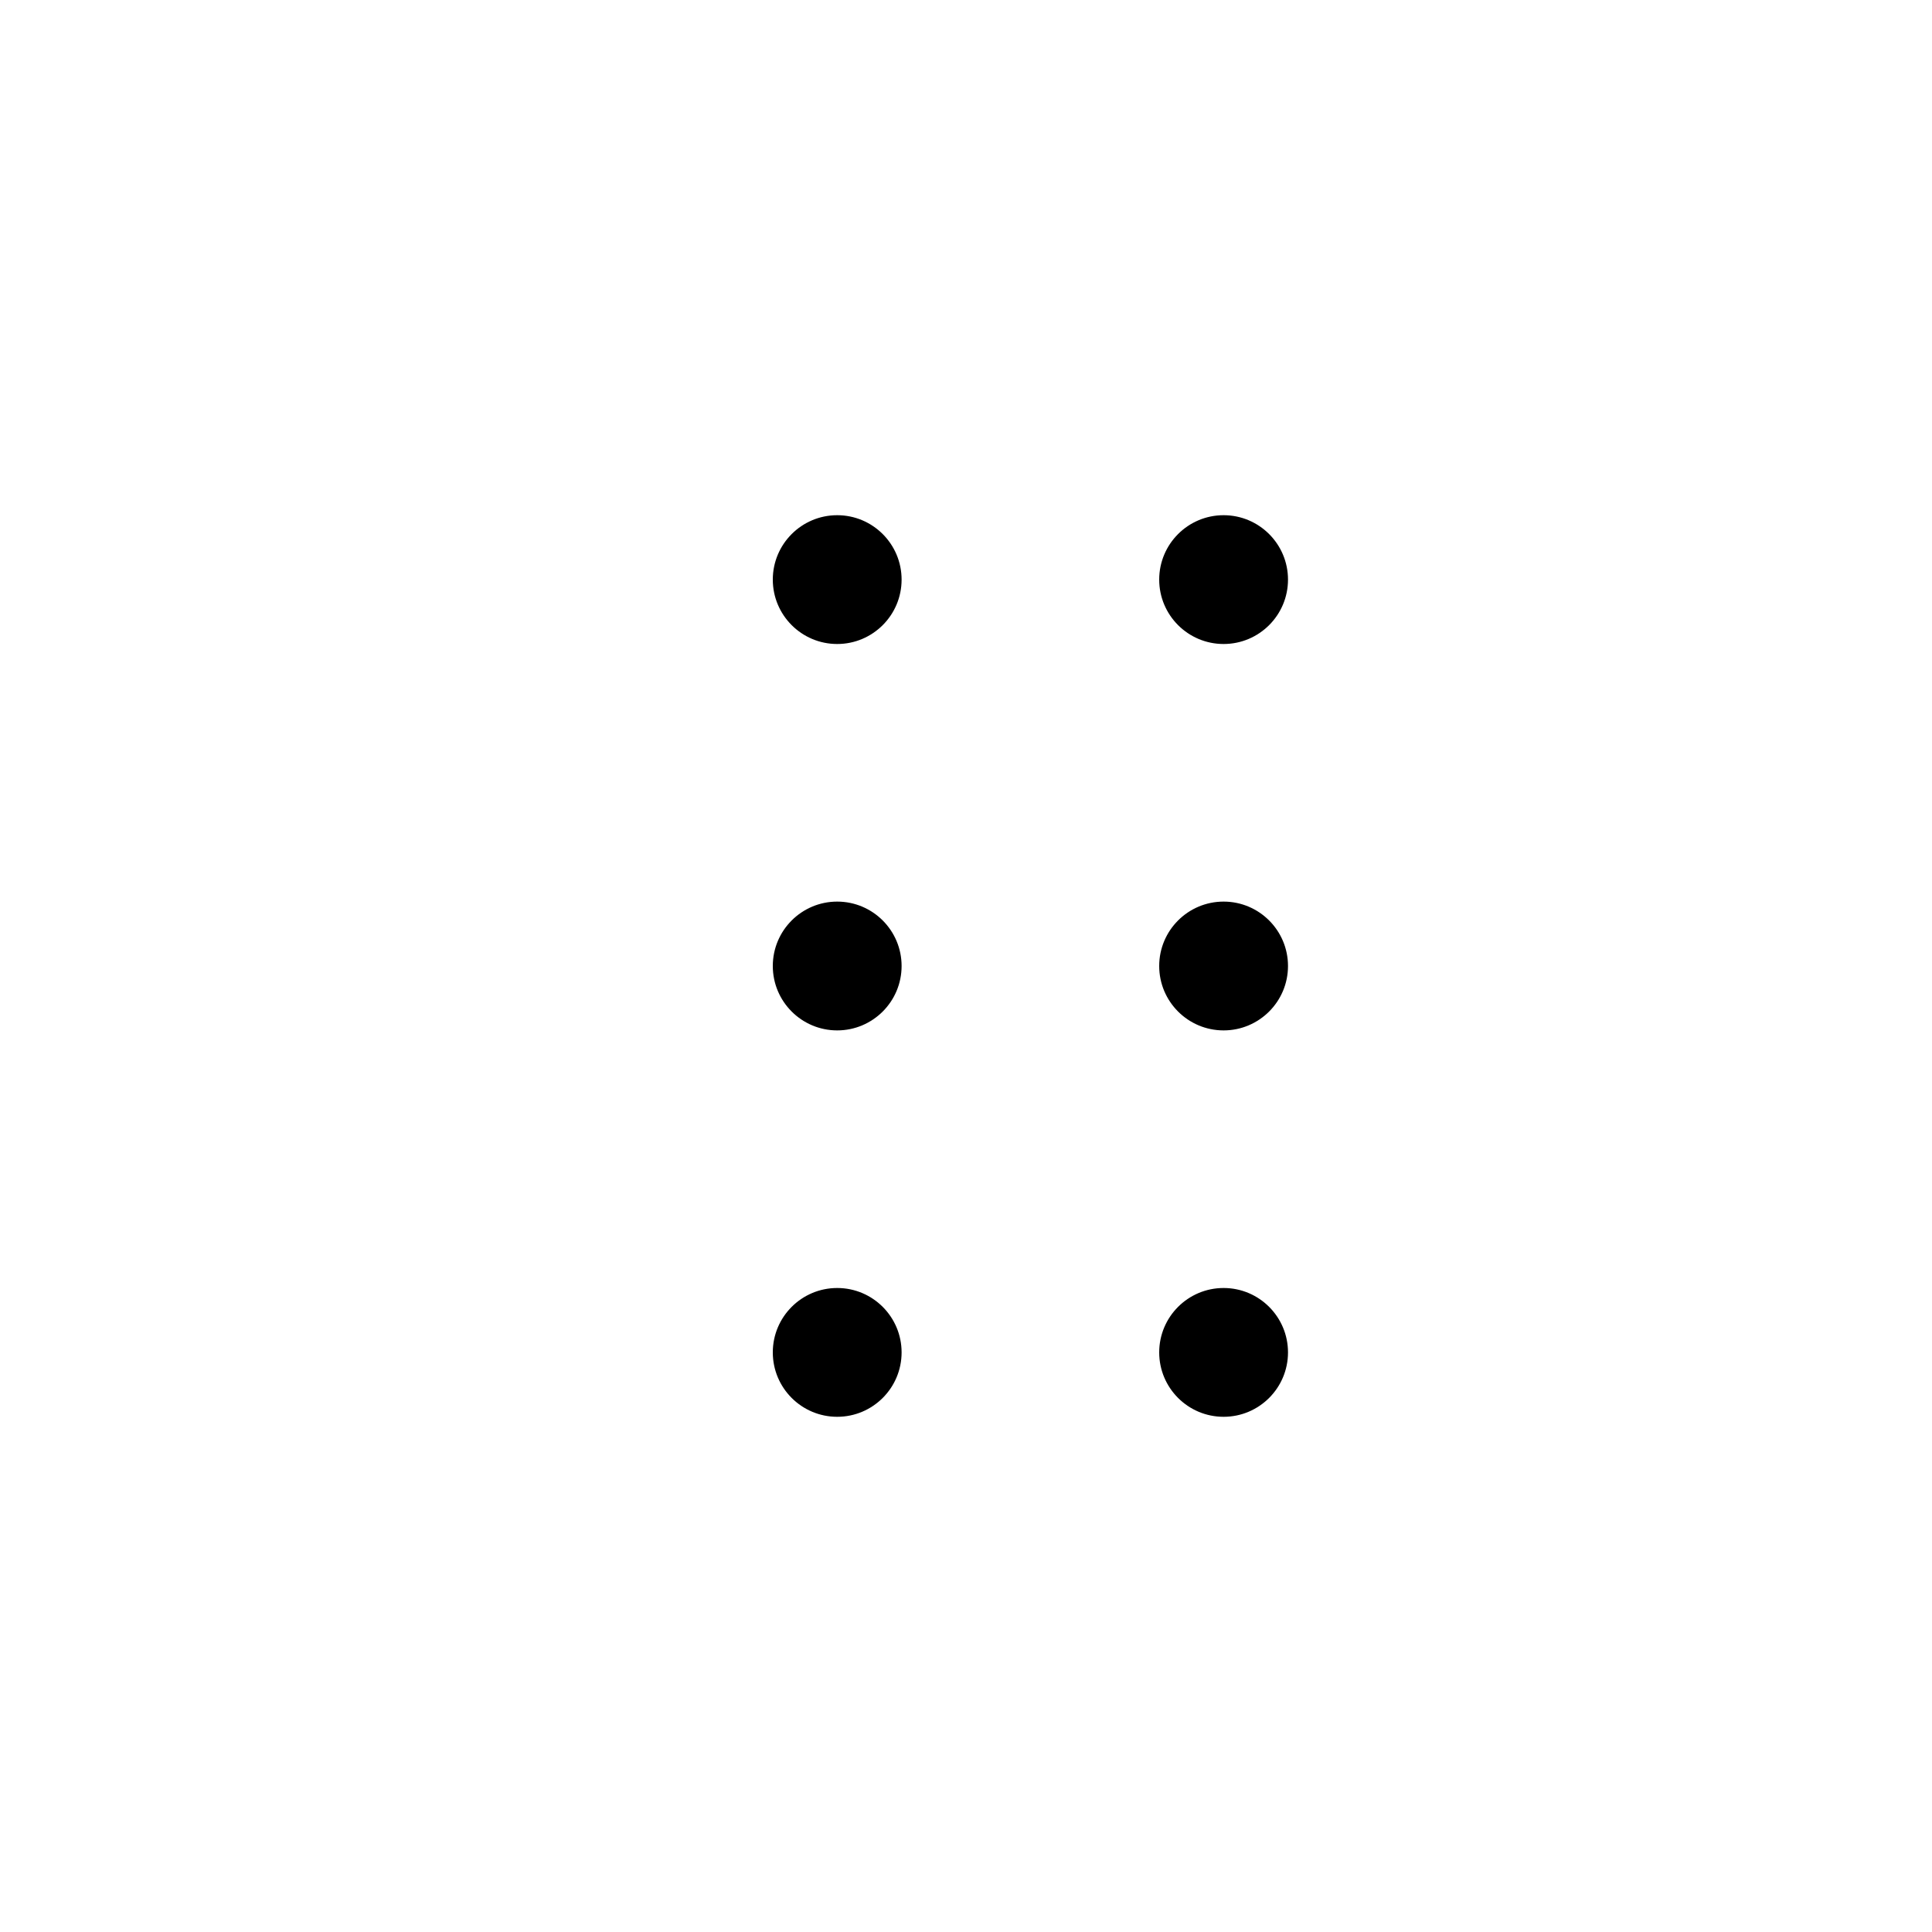
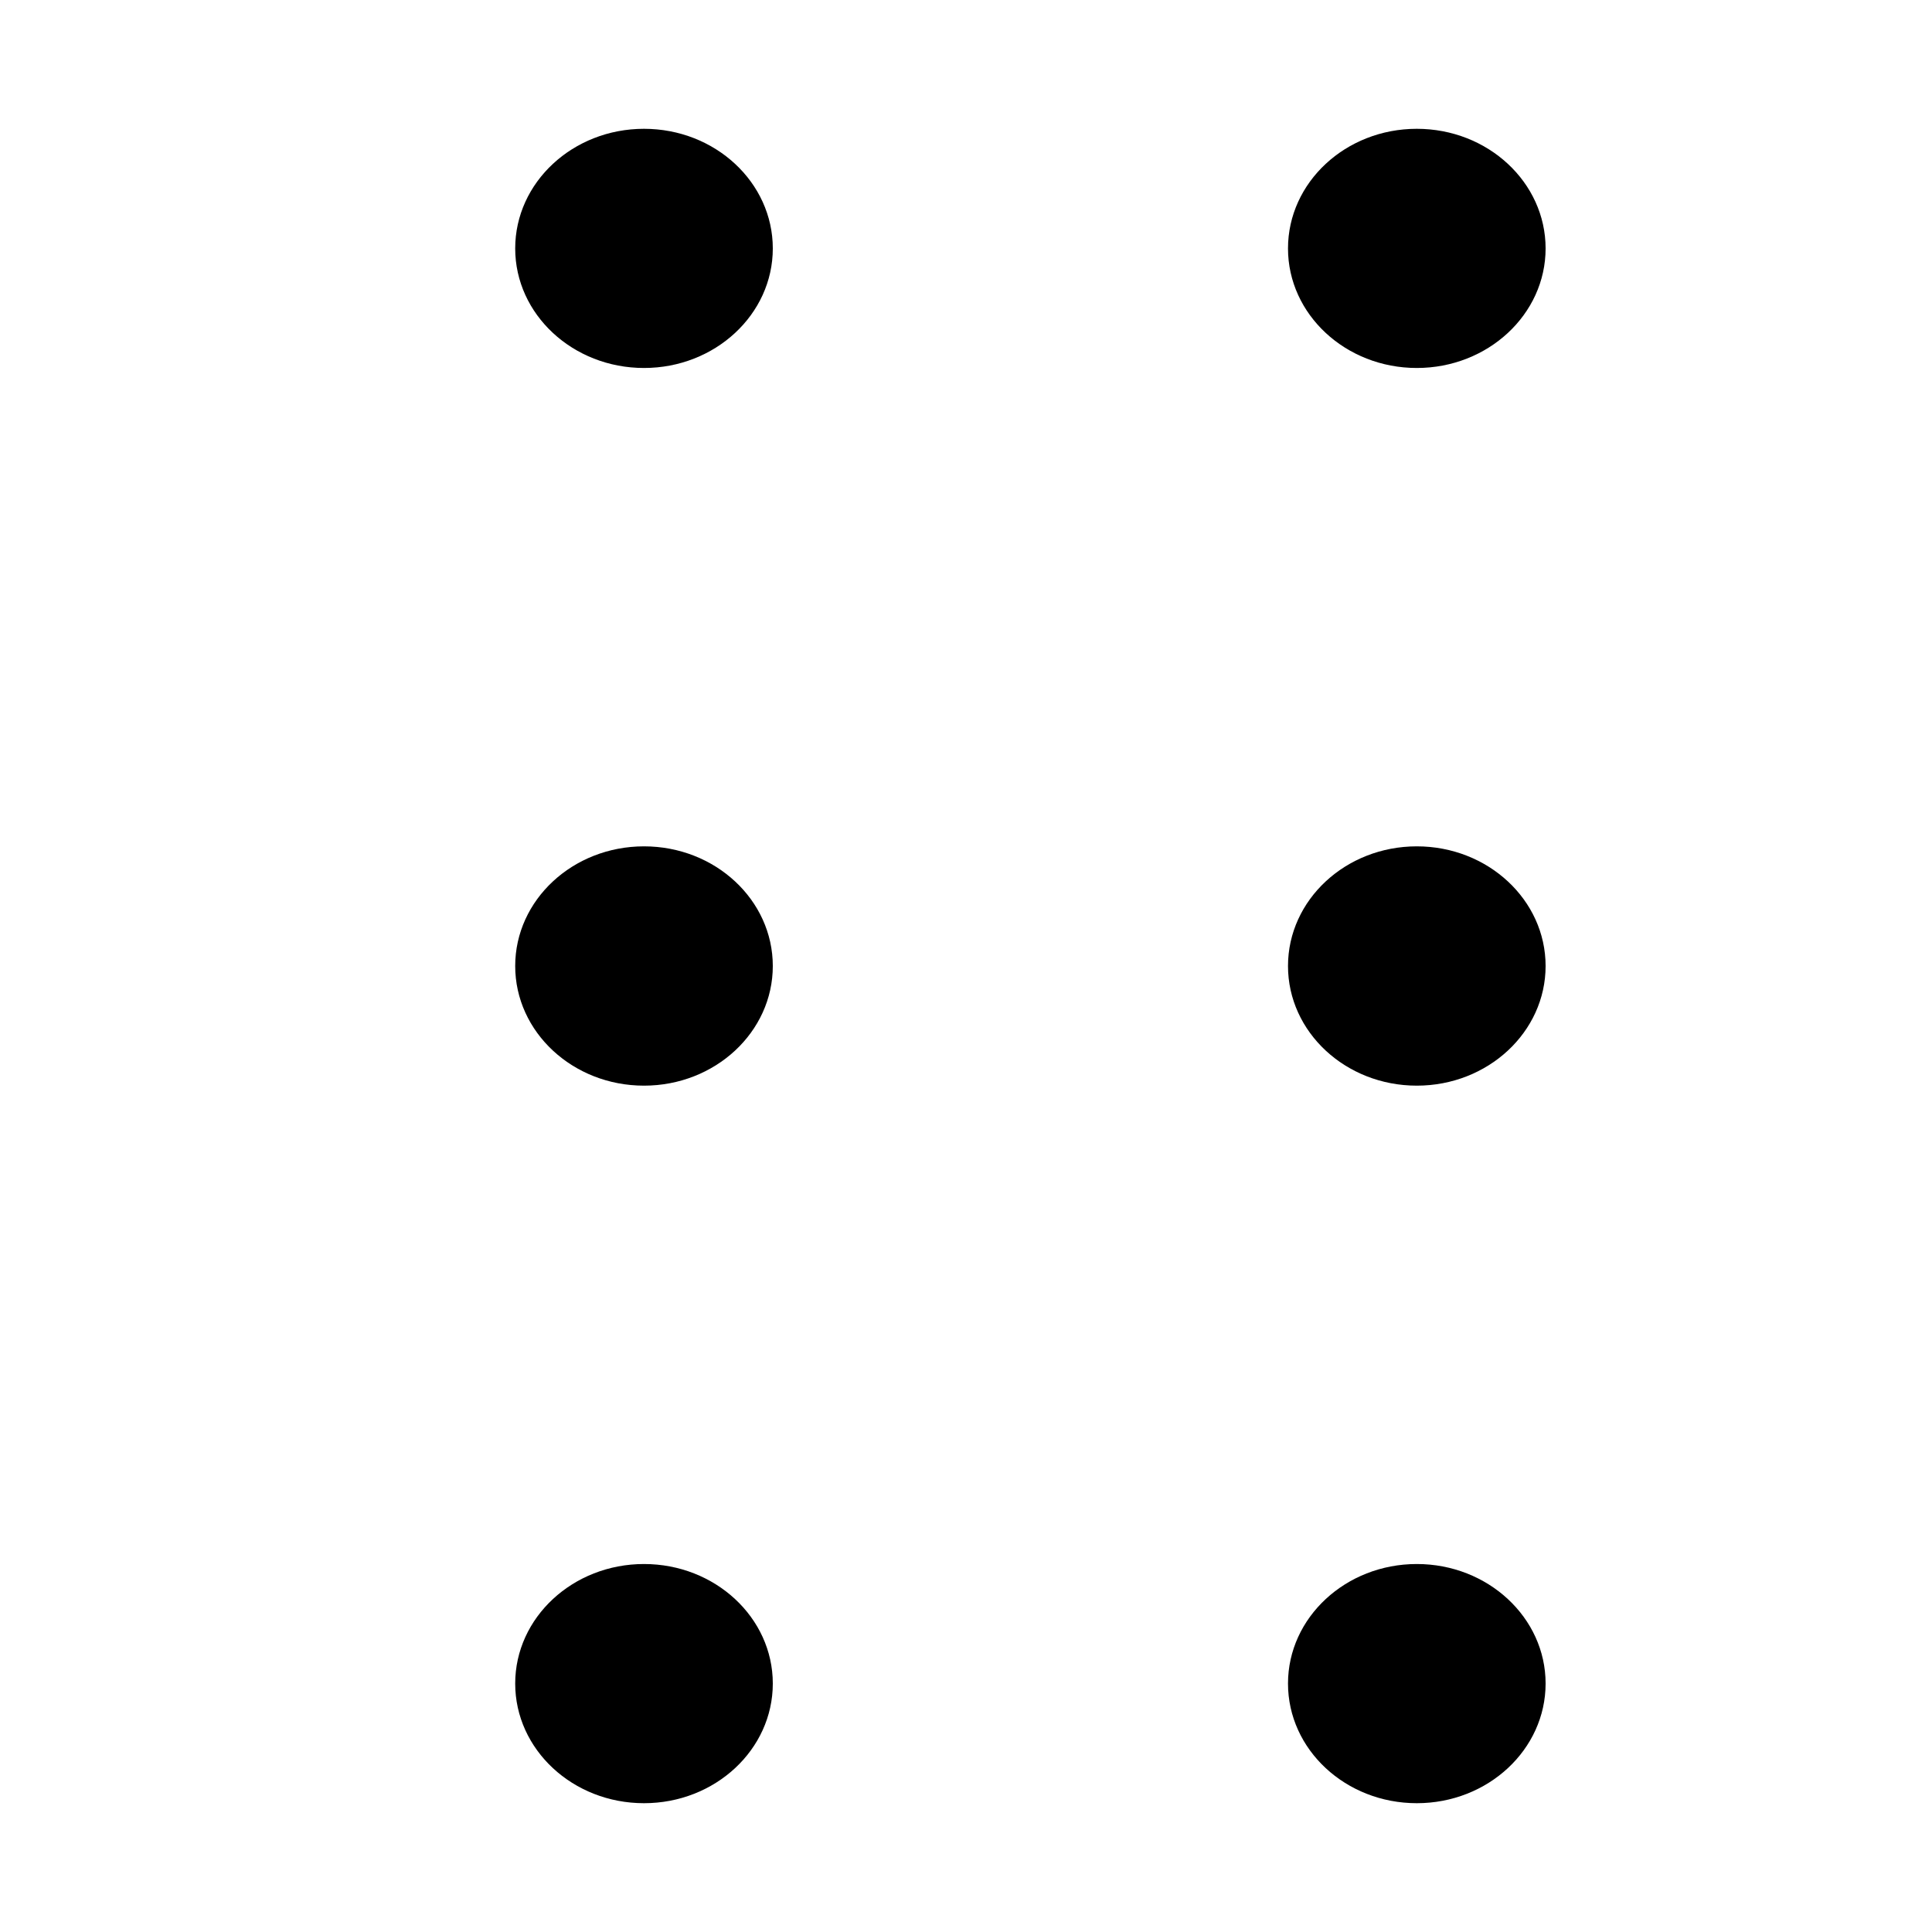
- <svg xmlns="http://www.w3.org/2000/svg" fill="none" height="15" viewBox="0 0 15 15" width="15">
-   <path clipRule="evenodd" d="m6.5 5c.276 0 .5-.224.5-.5s-.224-.5-.5-.5-.5.224-.5.5.224.5.5.5zm0 3c.276 0 .5-.224.5-.5s-.224-.5-.5-.5-.5.224-.5.5.224.5.5.5zm.5 2.5c0 .276-.224.5-.5.5s-.5-.224-.5-.5.224-.5.5-.5.5.224.5.5zm2.5-5.5c.276 0 .5-.224.5-.5s-.224-.5-.5-.5-.5.224-.5.5.224.5.5.5zm.5 2.5c0 .276-.224.5-.5.5s-.5-.224-.5-.5.224-.5.5-.5.5.224.5.5zm-.5 3.5c.276 0 .5-.224.5-.5s-.224-.5-.5-.5-.5.224-.5.5.224.5.5.5z" fill="currentColor" fillRule="evenodd" />
+ <svg xmlns="http://www.w3.org/2000/svg" width="15" height="15" viewBox="0 0 15 15" fill="none">
+   <path d="M5 2.857C5.552 2.857 6 2.441 6 1.929C6 1.416 5.552 1 5 1C4.448 1 4 1.416 4 1.929C4 2.441 4.448 2.857 5 2.857ZM5 8.429C5.552 8.429 6 8.013 6 7.5C6 6.987 5.552 6.571 5 6.571C4.448 6.571 4 6.987 4 7.5C4 8.013 4.448 8.429 5 8.429ZM6 13.071C6 13.584 5.552 14 5 14C4.448 14 4 13.584 4 13.071C4 12.559 4.448 12.143 5 12.143C5.552 12.143 6 12.559 6 13.071ZM11 2.857C11.552 2.857 12 2.441 12 1.929C12 1.416 11.552 1 11 1C10.448 1 10 1.416 10 1.929C10 2.441 10.448 2.857 11 2.857ZM12 7.5C12 8.013 11.552 8.429 11 8.429C10.448 8.429 10 8.013 10 7.5C10 6.987 10.448 6.571 11 6.571C11.552 6.571 12 6.987 12 7.5ZM11 14C11.552 14 12 13.584 12 13.071C12 12.559 11.552 12.143 11 12.143C10.448 12.143 10 12.559 10 13.071C10 13.584 10.448 14 11 14Z" fill="currentColor" />
</svg>
